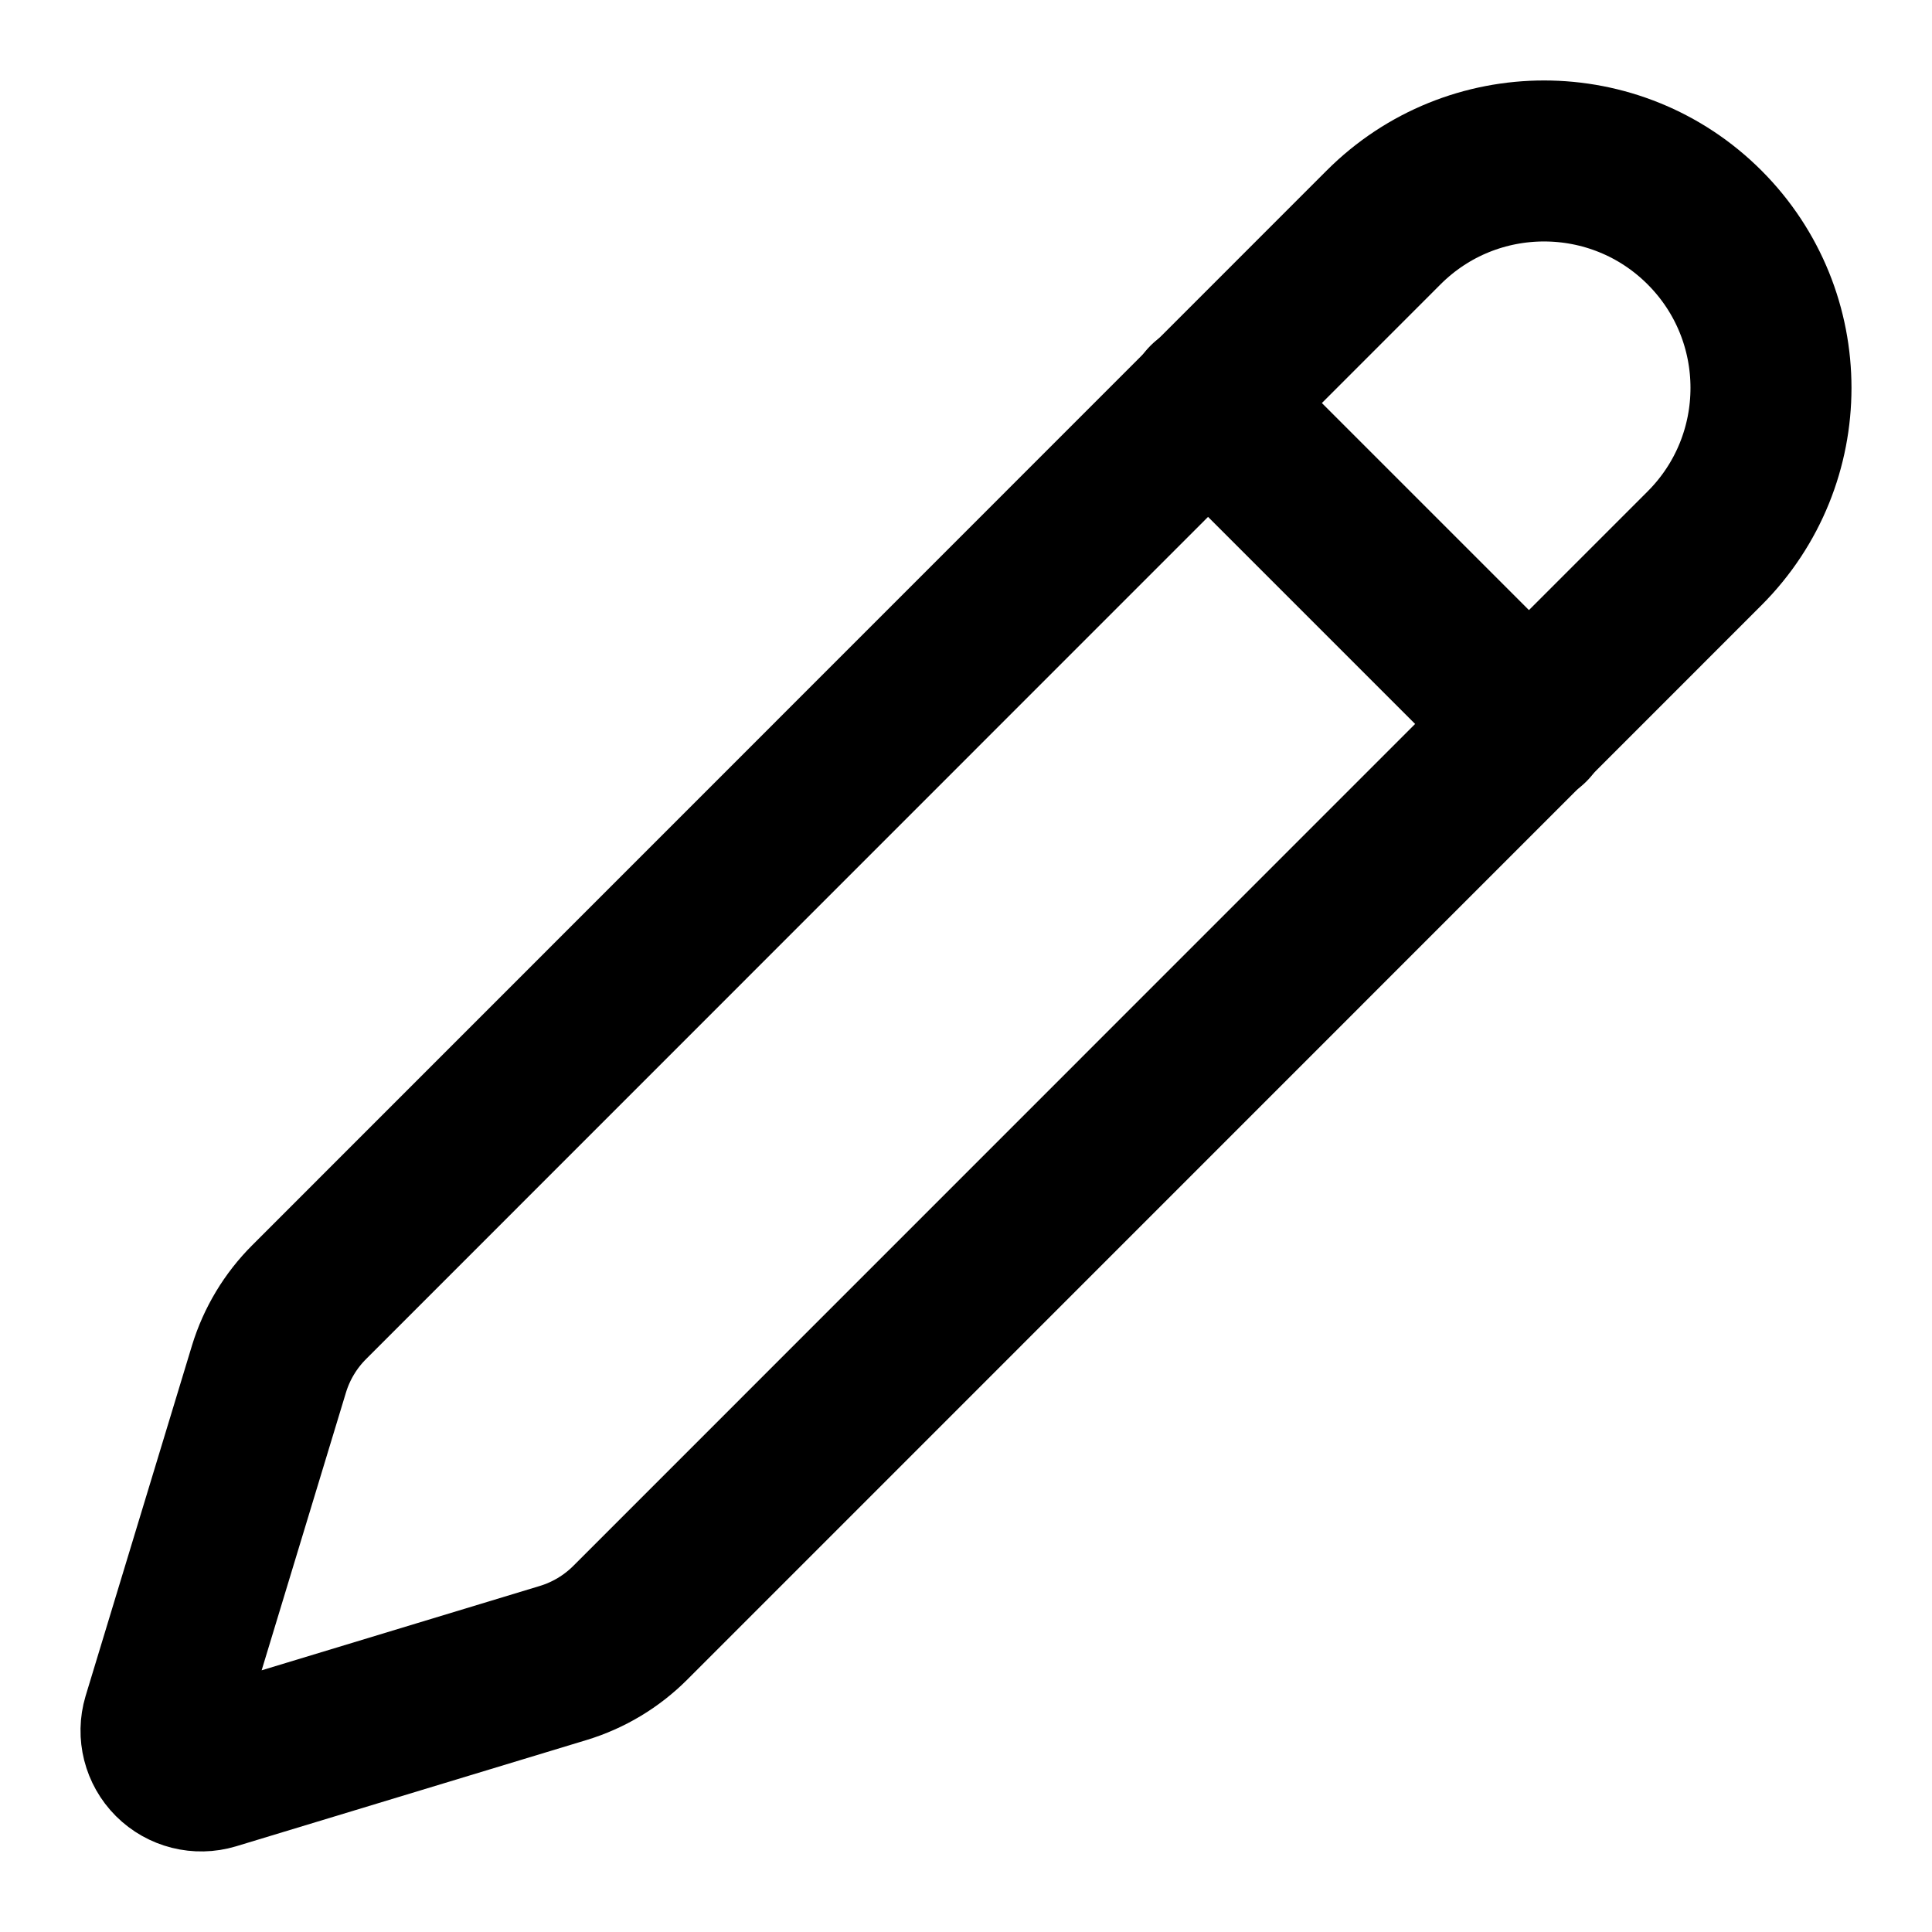
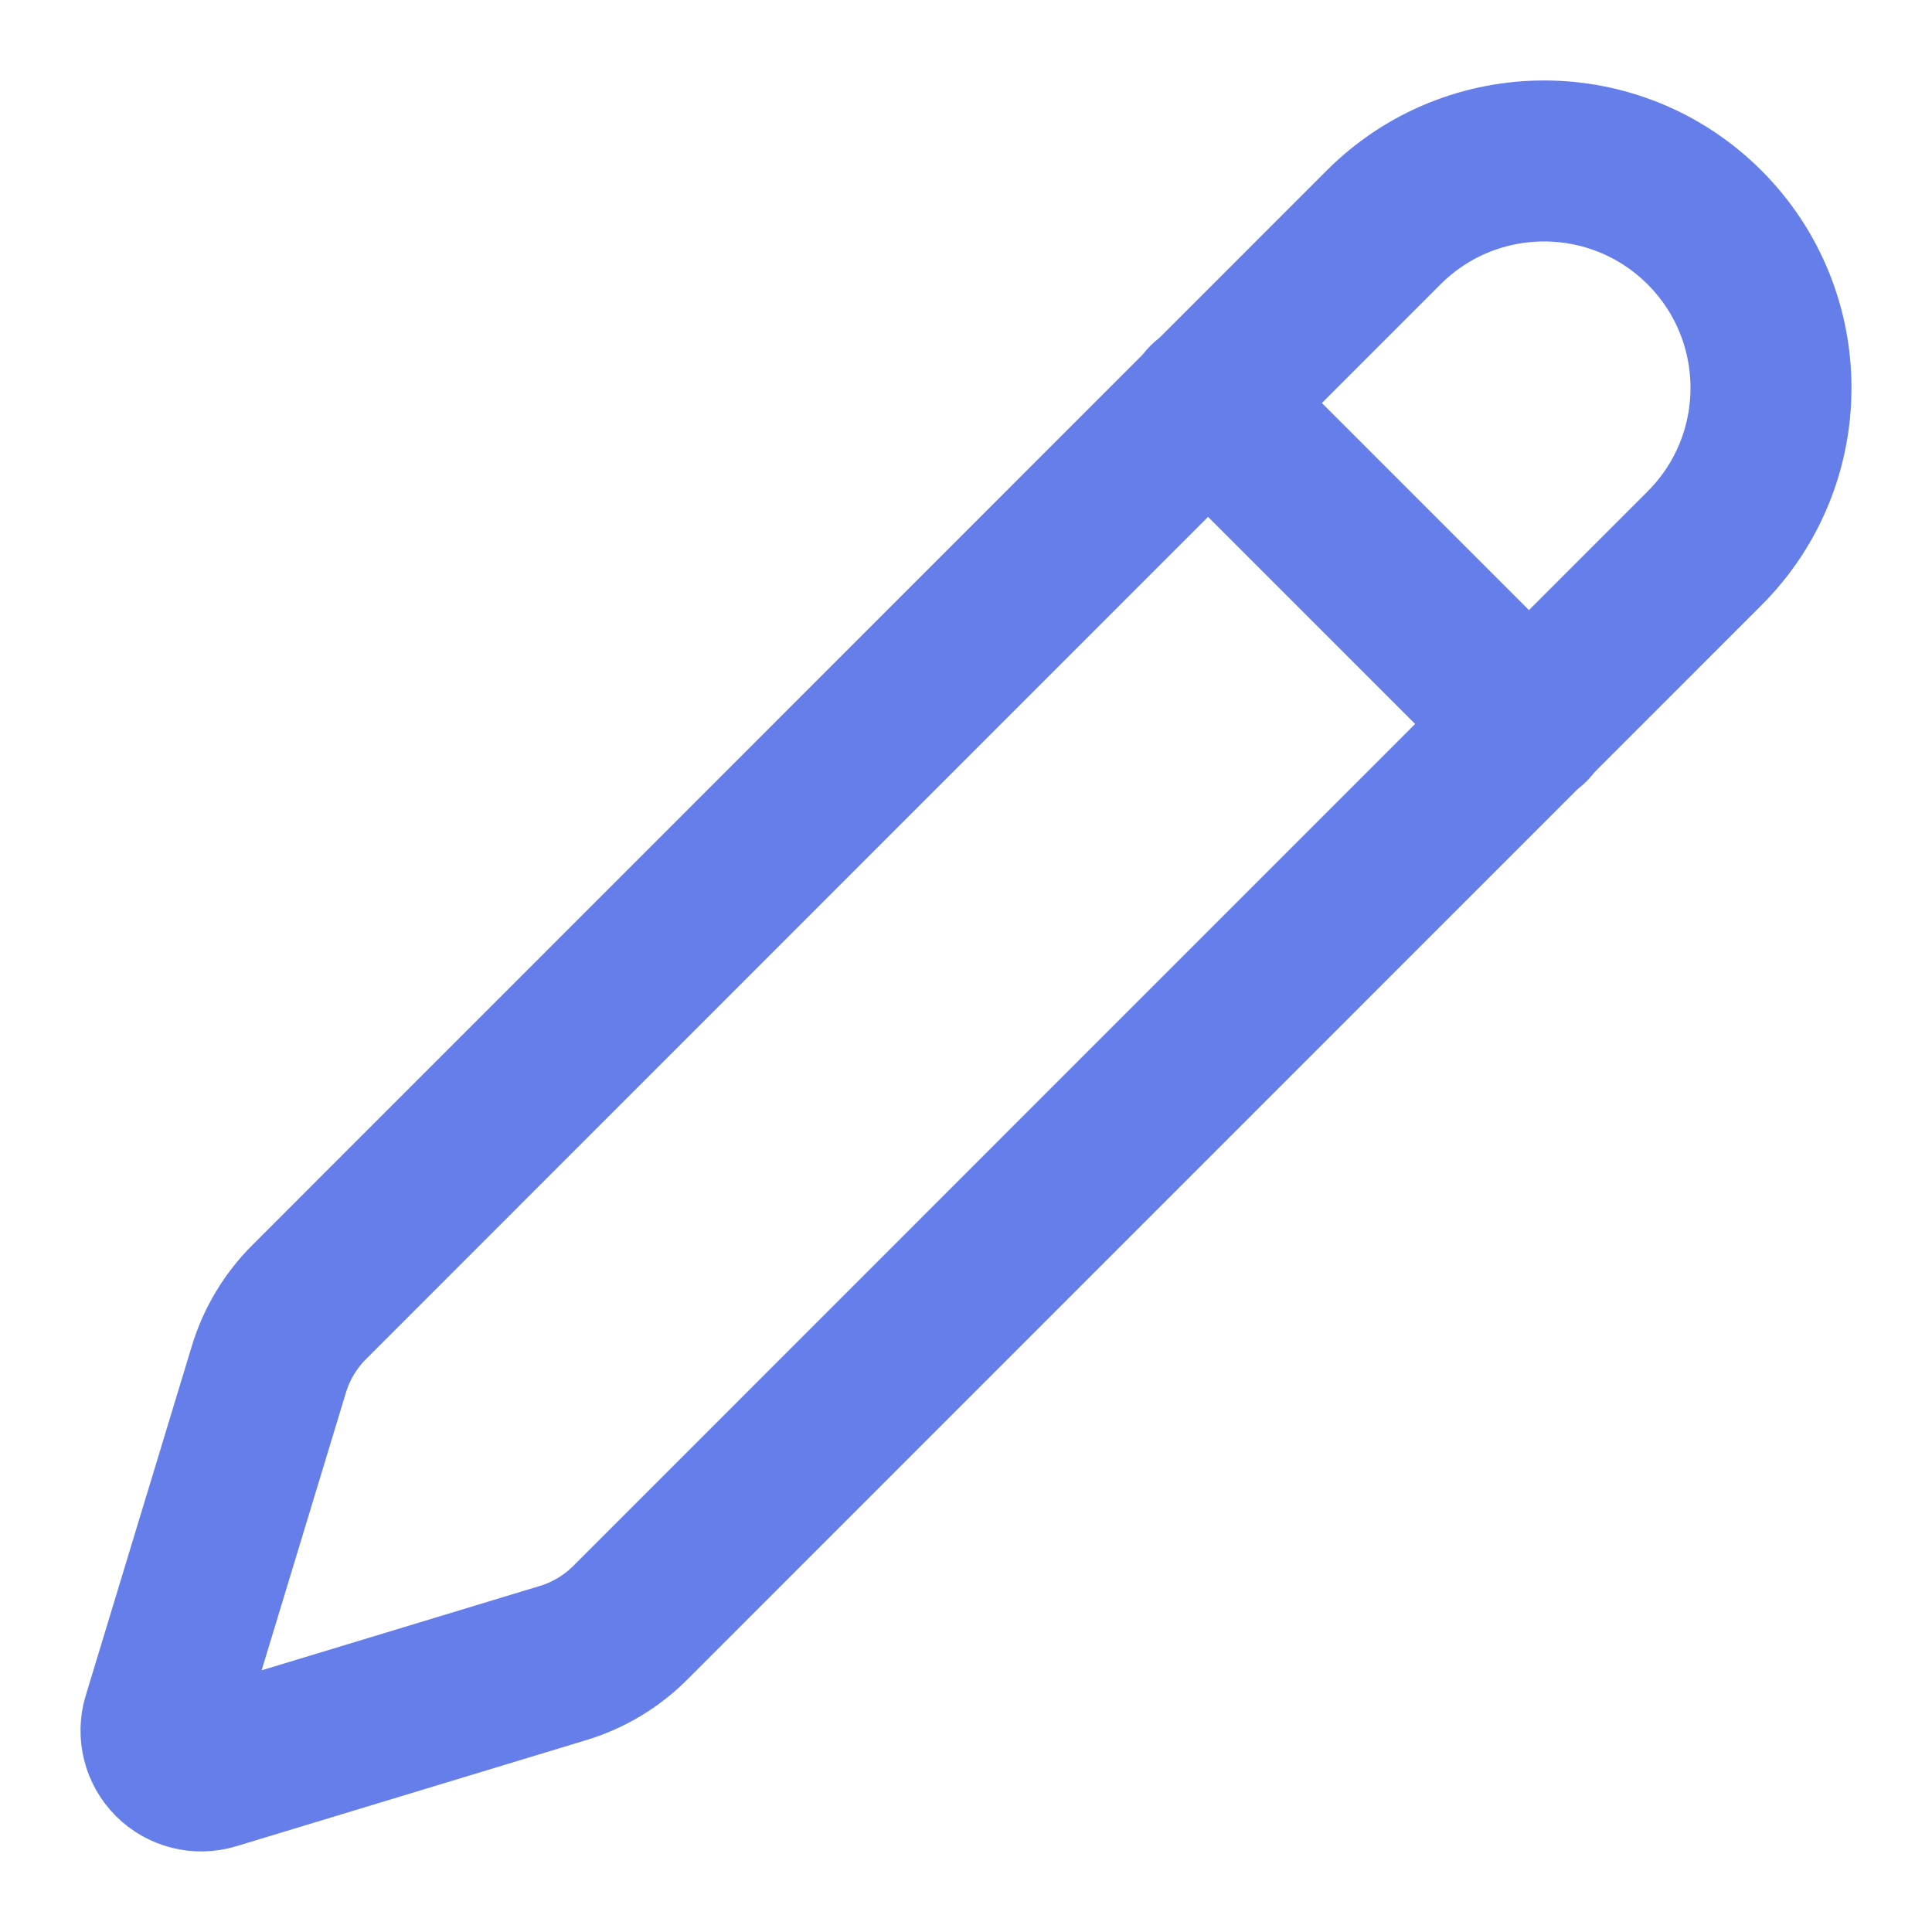
- <svg xmlns="http://www.w3.org/2000/svg" width="24" height="24" viewBox="0 0 24 24" fill="none" stroke="currentColor" stroke-width="2" stroke-linecap="round" stroke-linejoin="round" class="lucide lucide-pencil-icon lucide-pencil">
+ <svg xmlns="http://www.w3.org/2000/svg" width="24" height="24" viewBox="0 0 24 24" fill="none" stroke="#667eea" stroke-width="2" stroke-linecap="round" stroke-linejoin="round" class="lucide lucide-pencil-icon lucide-pencil">
  <path d="M21.174 6.812a1 1 0 0 0-3.986-3.987L3.842 16.174a2 2 0 0 0-.5.83l-1.321 4.352a.5.5 0 0 0 .623.622l4.353-1.32a2 2 0 0 0 .83-.497z" />
  <path d="m15 5 4 4" />
</svg>
